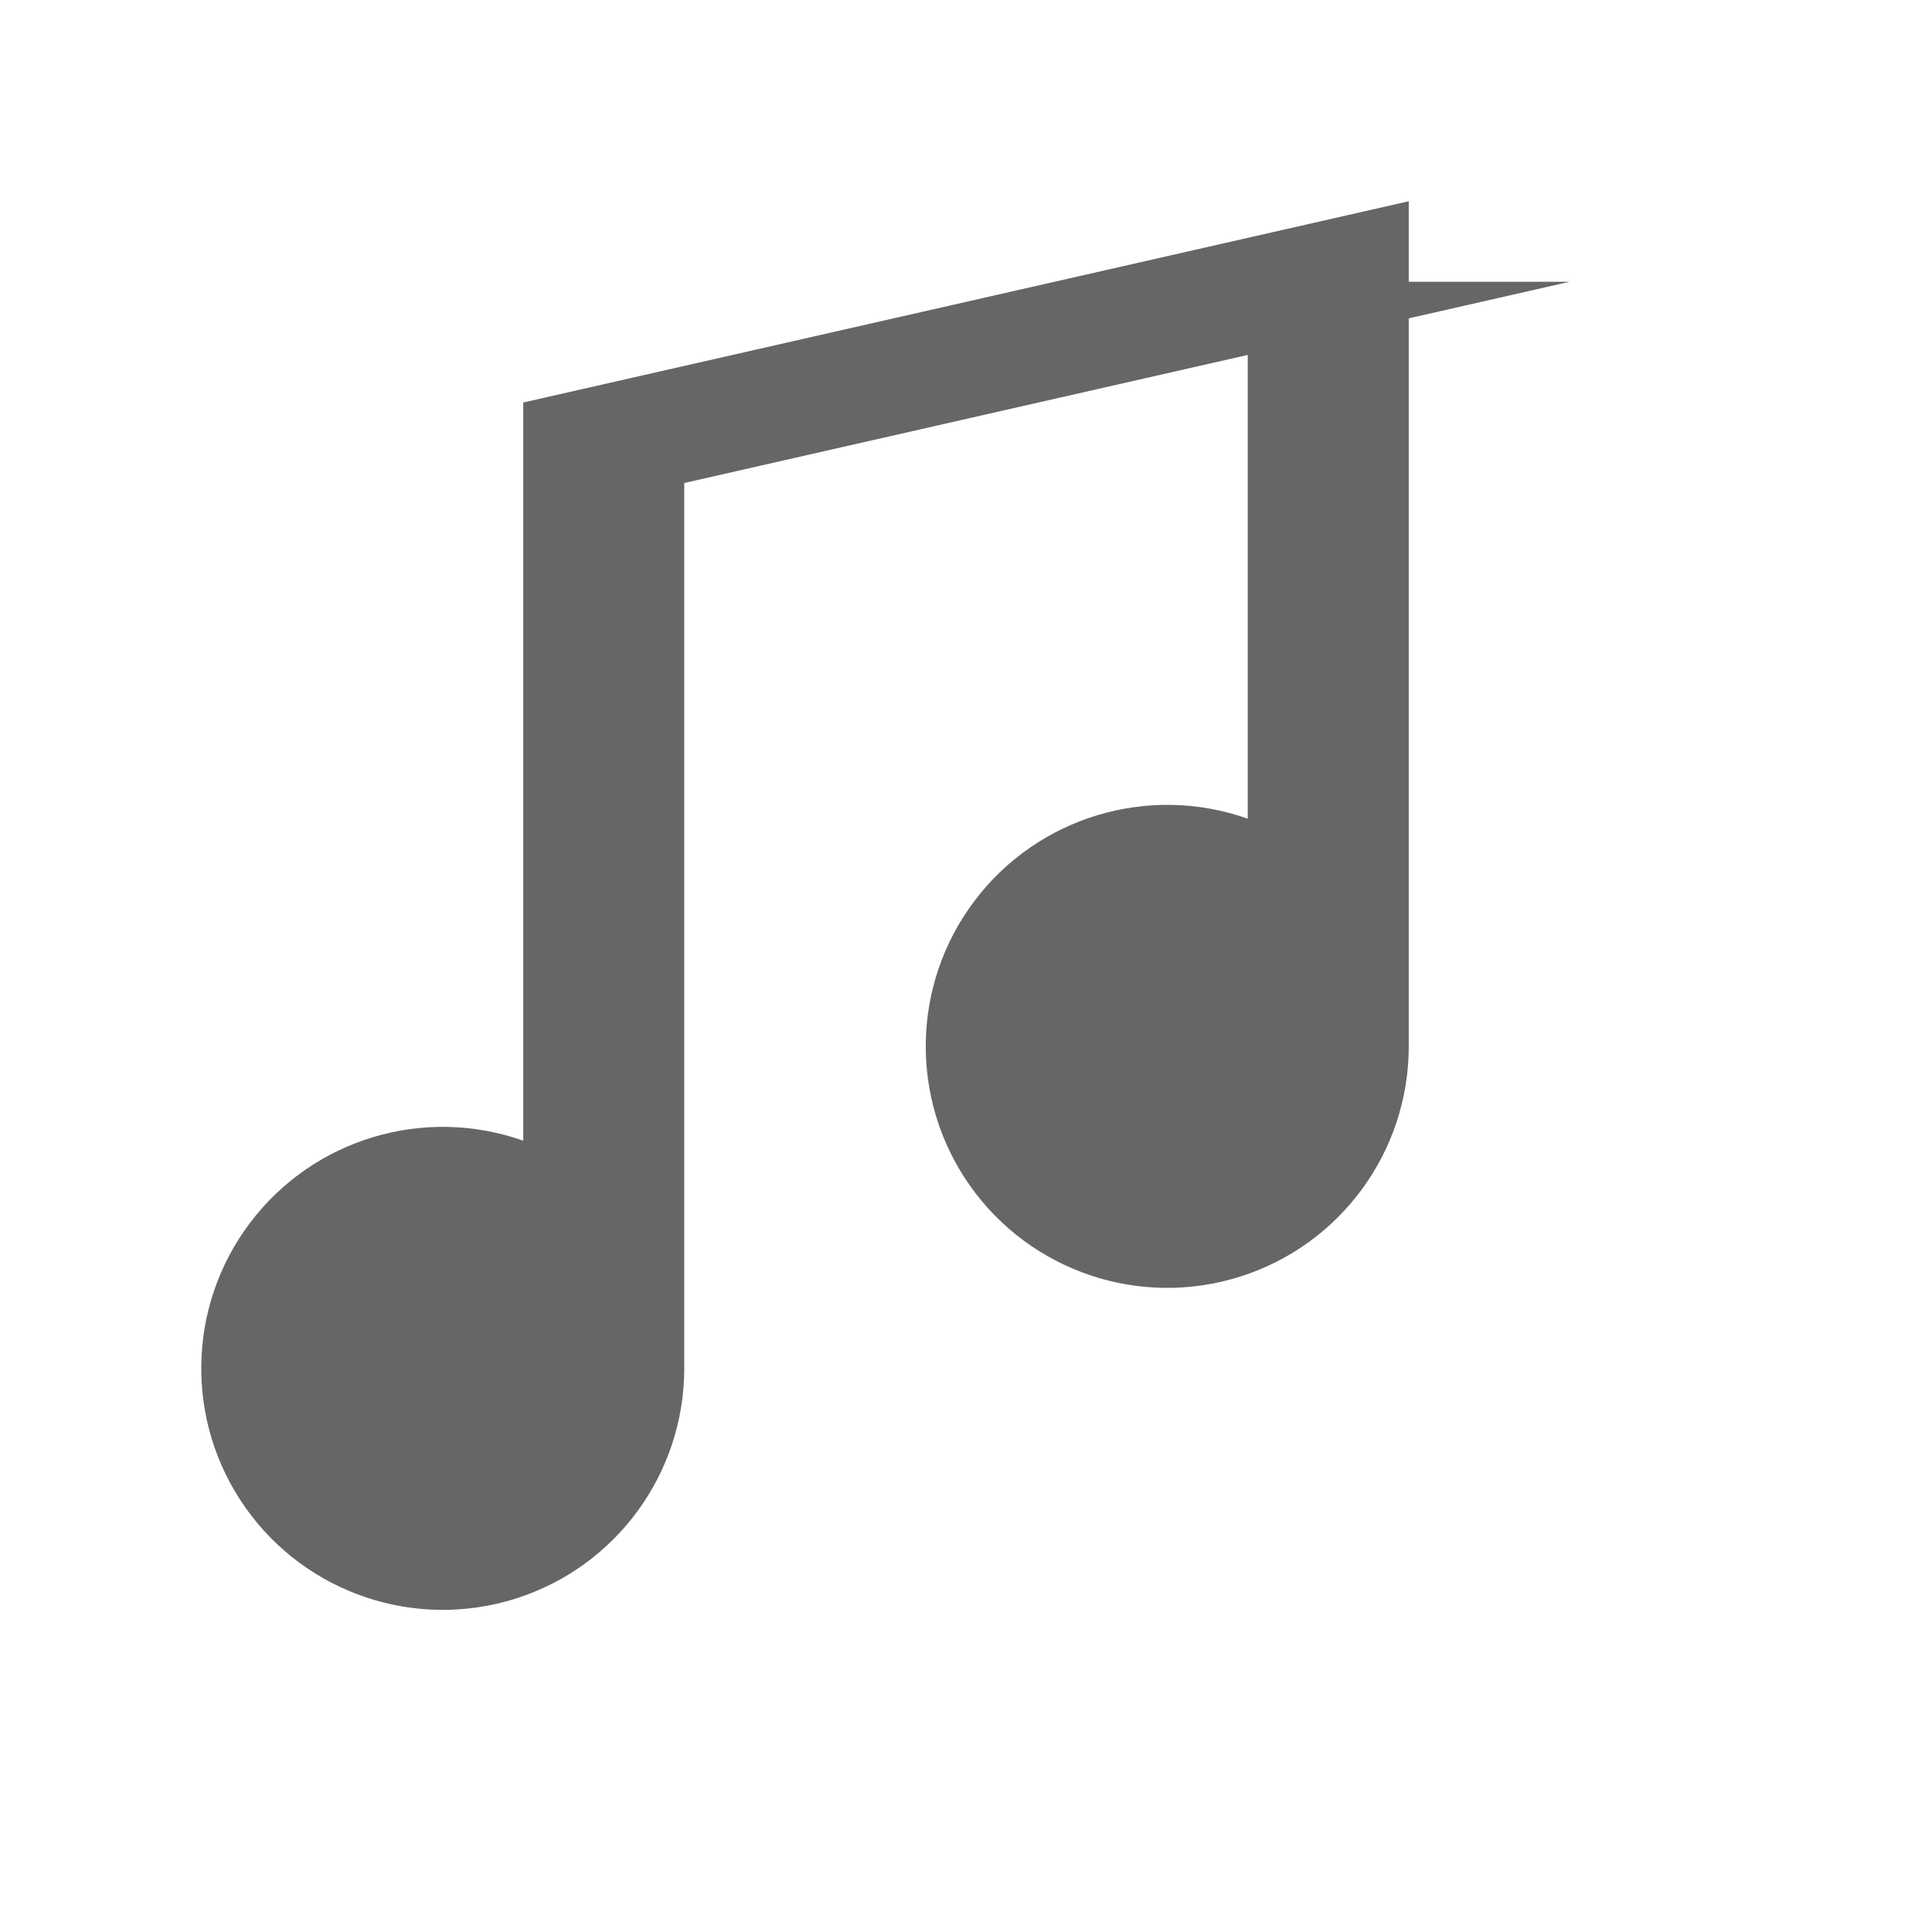
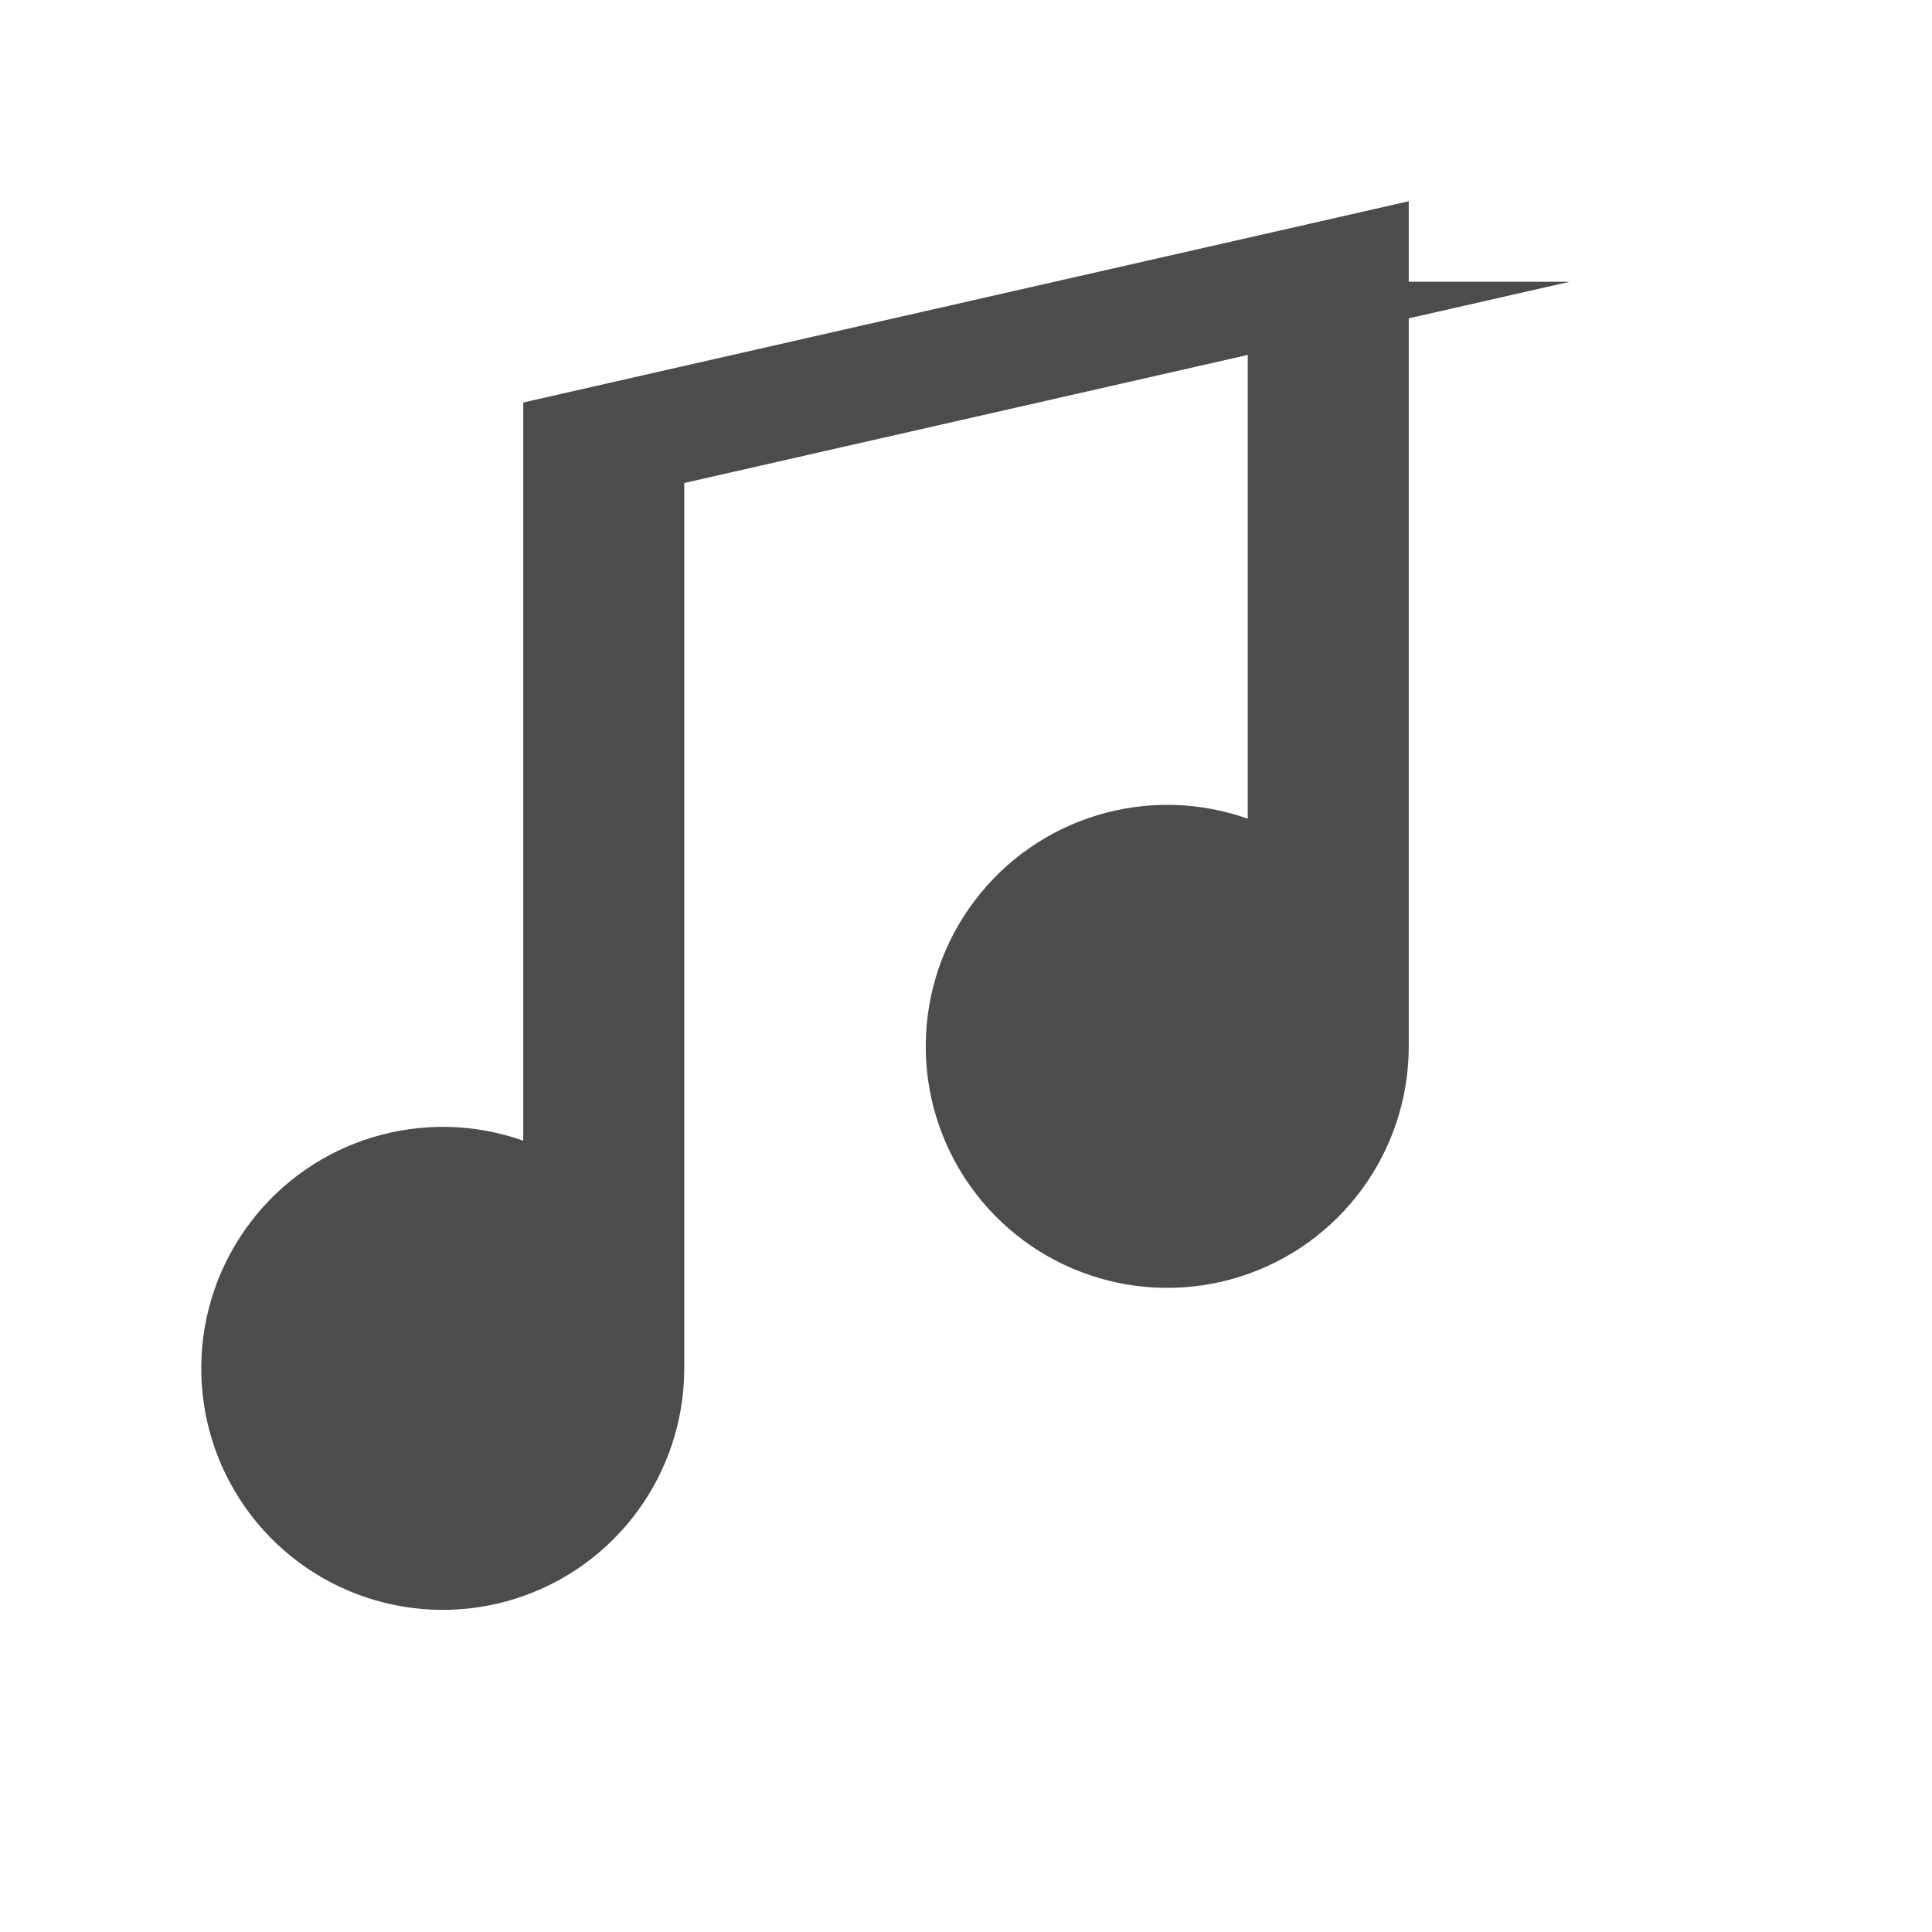
- <svg xmlns="http://www.w3.org/2000/svg" width="16" height="16" viewBox="0 0 24 24" fill="none">
-   <path d="M19.5 3.5L8.5 6v11a3 3 0 1 1-2-2.83V5l11-2.5v10.5a3 3 0 1 1-2-2.83V3.5Z" fill="currentColor" fill-opacity="0.6" />
+ <svg xmlns="http://www.w3.org/2000/svg" width="16" height="16" viewBox="0 0 24 24">
+   <path d="M19.5 3.5L8.5 6v11a3 3 0 1 1-2-2.83V5l11-2.5v10.5a3 3 0 1 1-2-2.83V3.5Z" fill="currentColor" fill-opacity="0.7" />
</svg>
